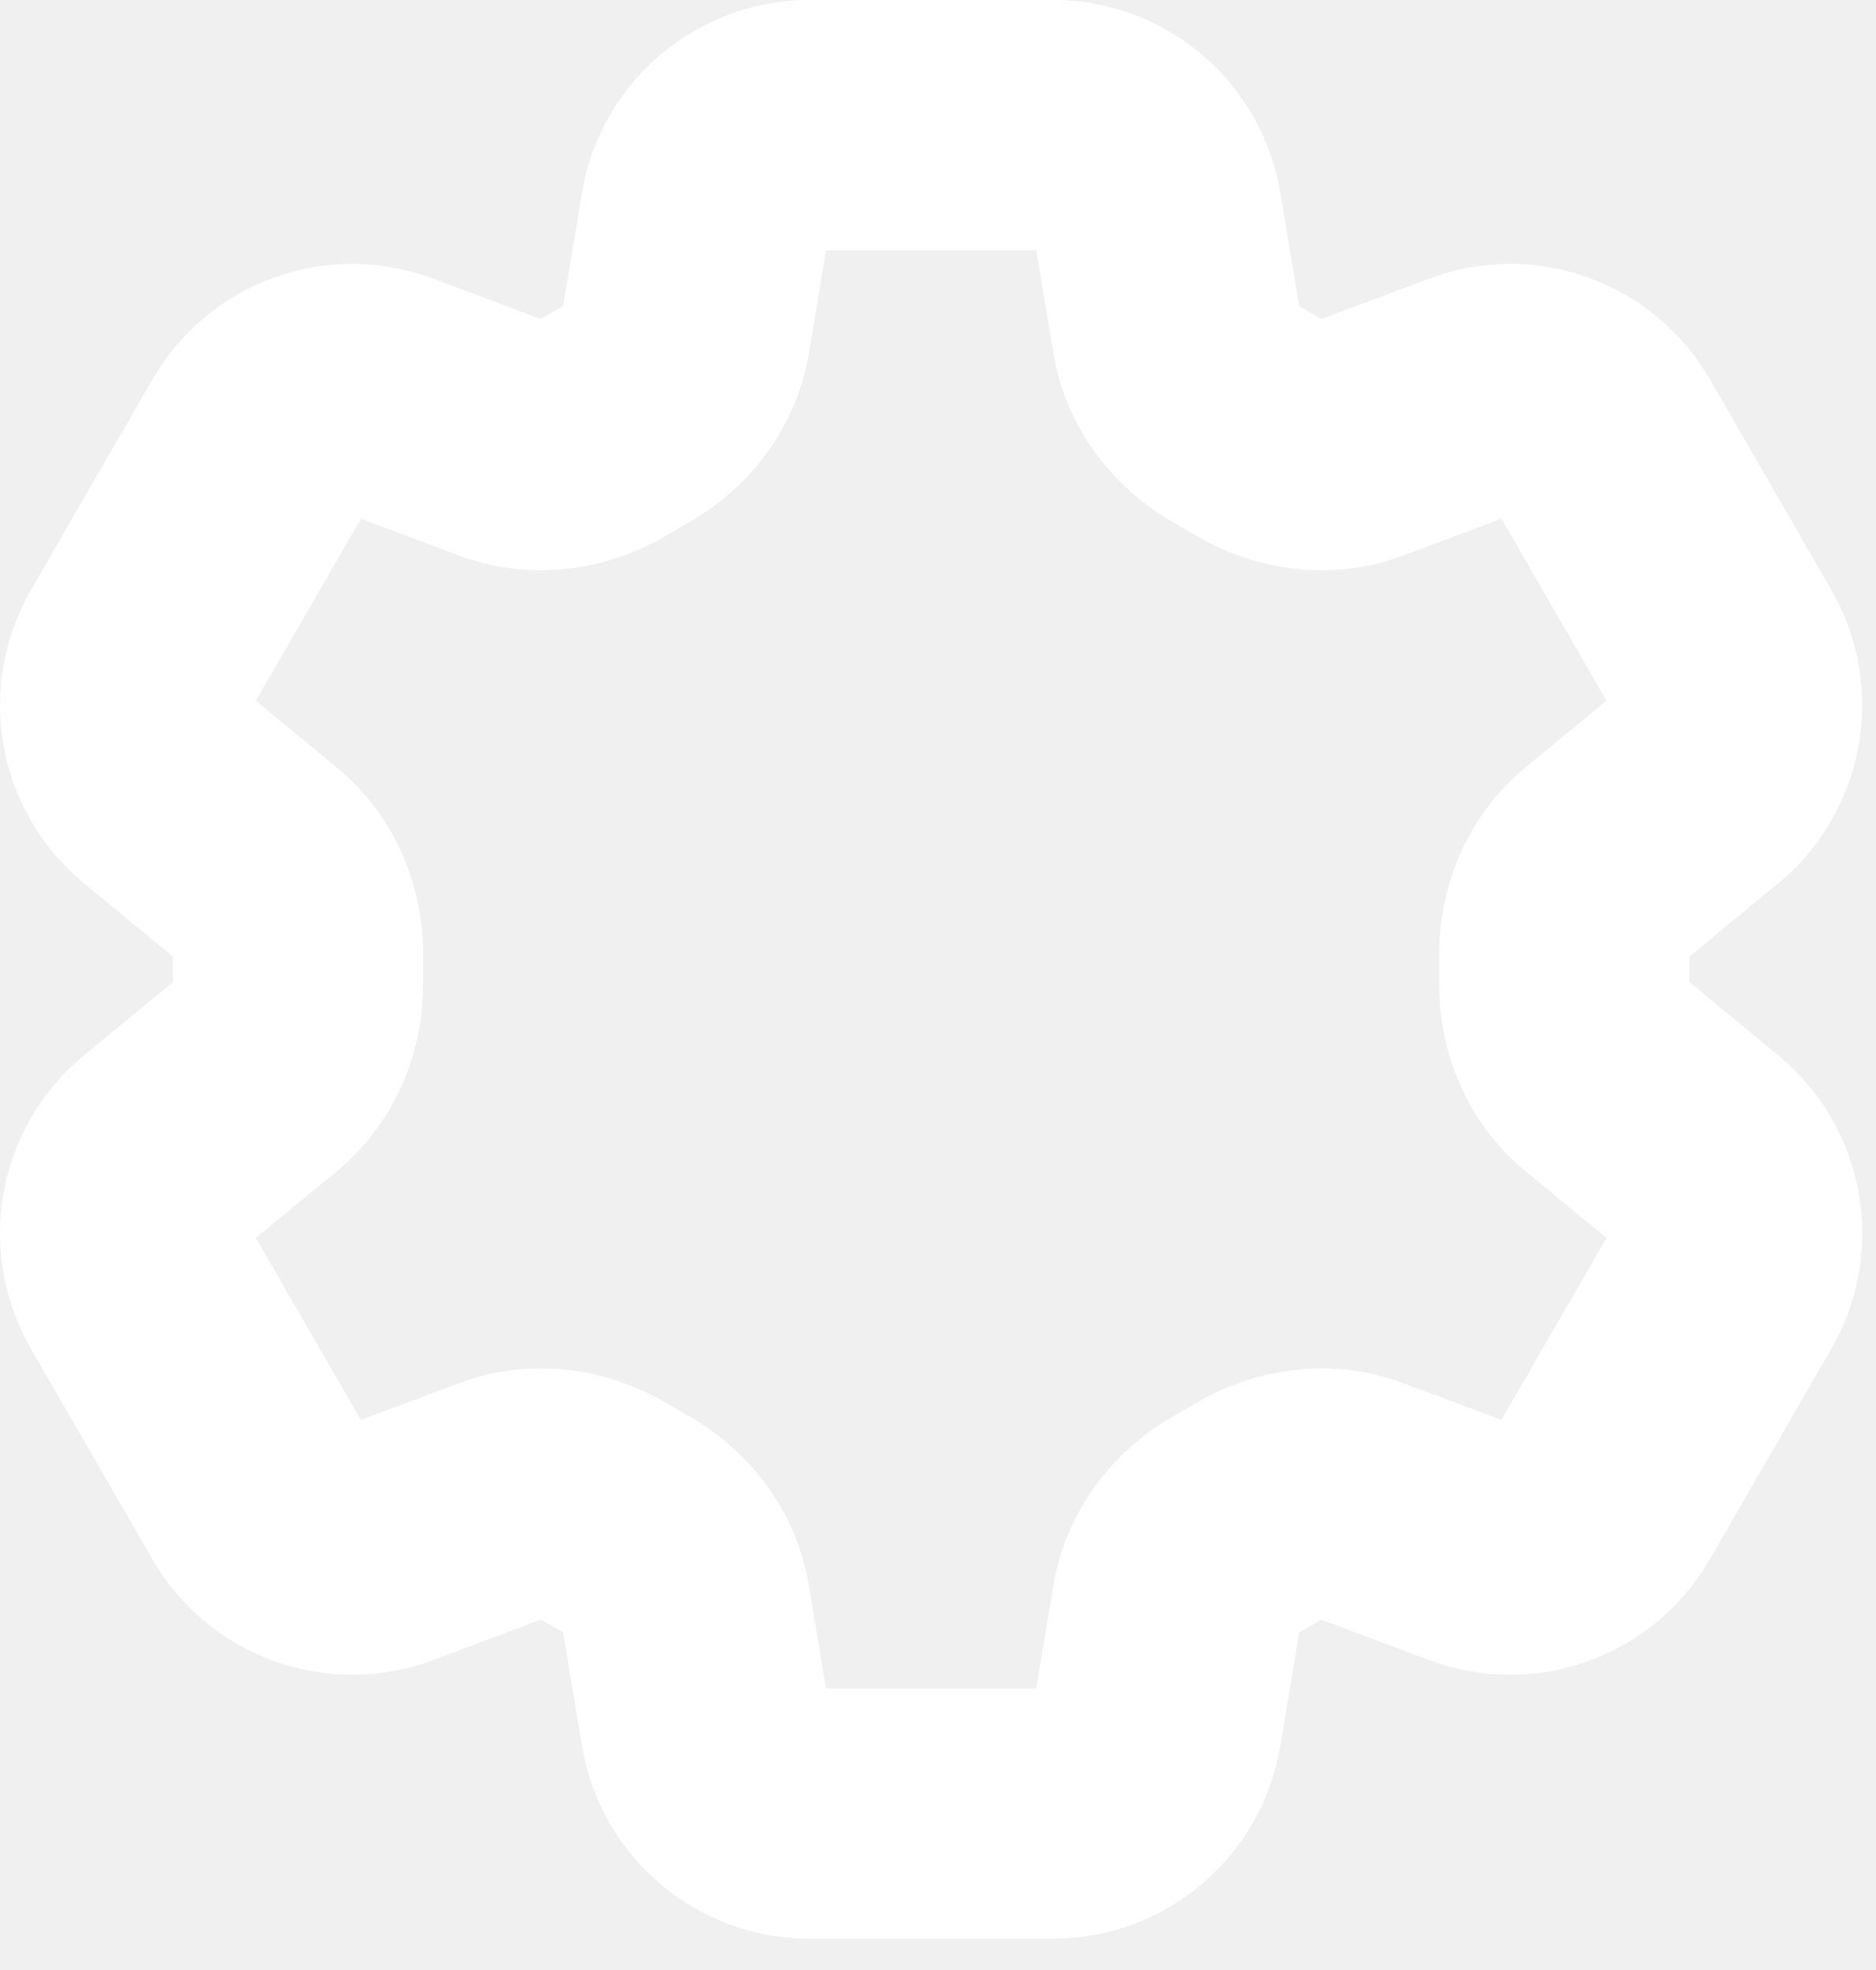
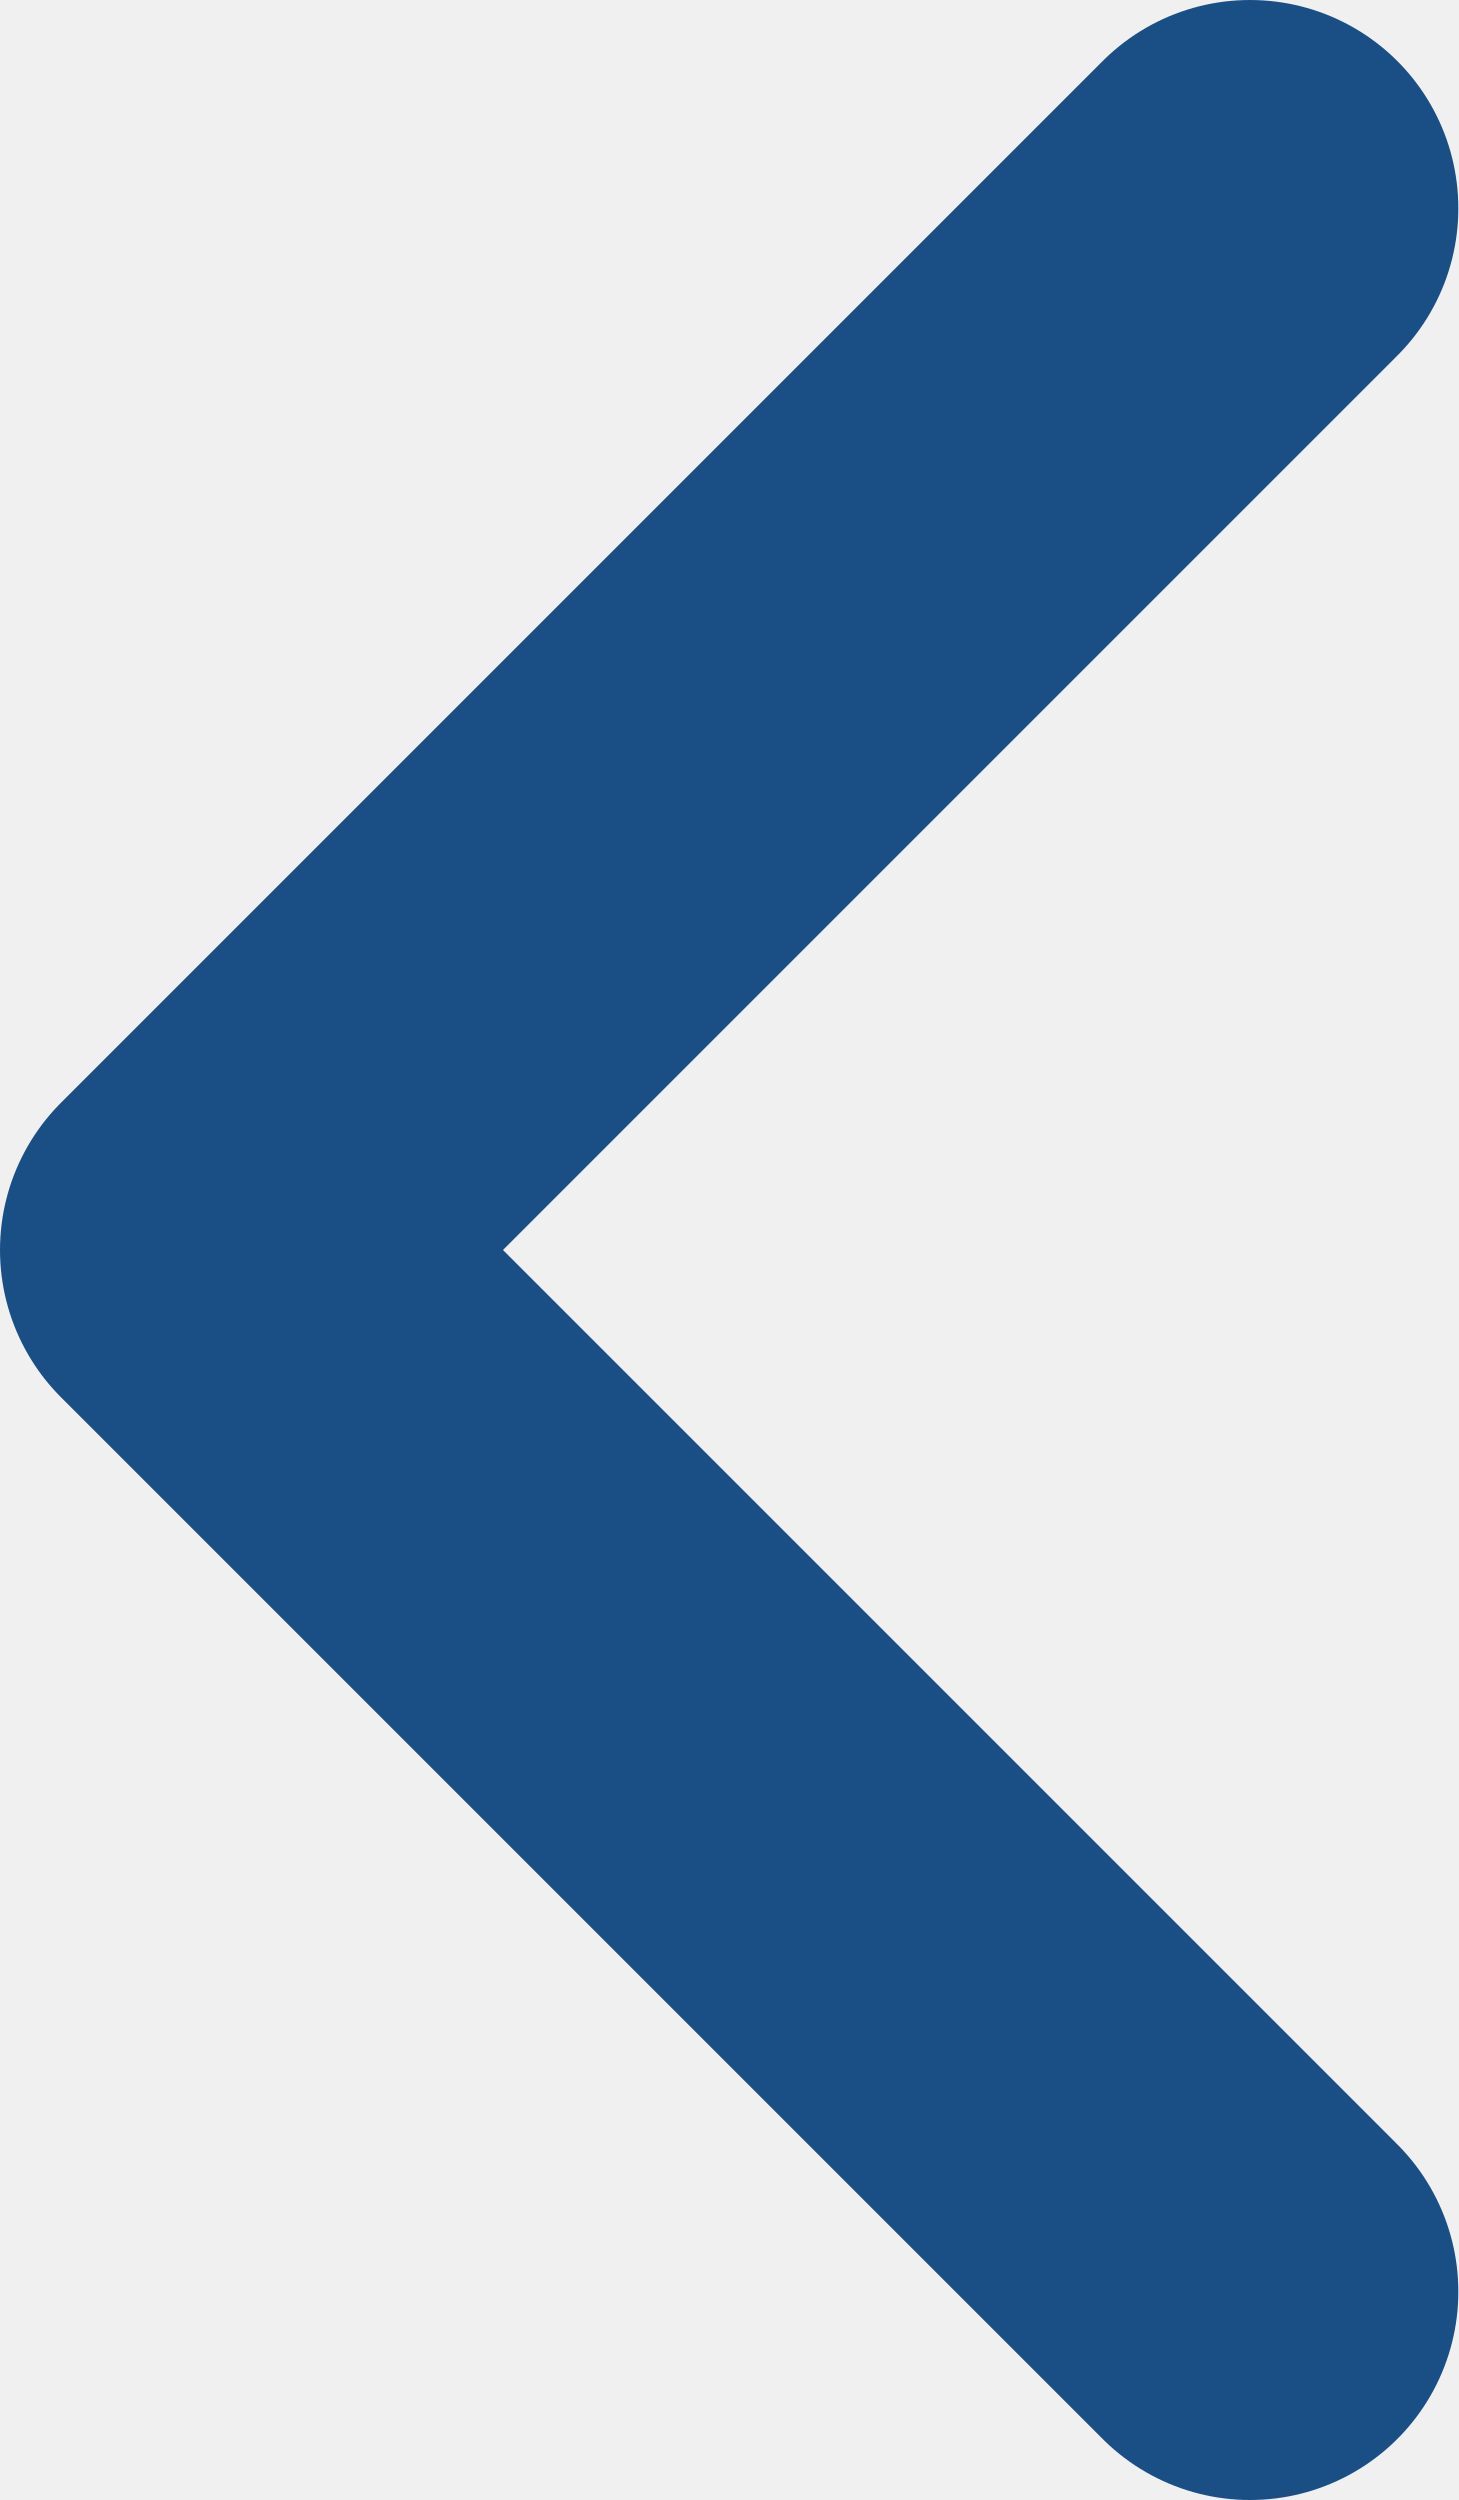
- <svg xmlns="http://www.w3.org/2000/svg" width="20" height="21" viewBox="0 0 20 21" fill="none">
-   <path d="M7.521 2.273C7.611 1.731 8.081 1.333 8.631 1.333H11.224C11.774 1.333 12.244 1.731 12.334 2.273L12.547 3.554C12.61 3.928 12.86 4.24 13.192 4.424C13.266 4.464 13.339 4.507 13.412 4.551C13.736 4.747 14.132 4.808 14.487 4.675L15.704 4.219C15.953 4.125 16.228 4.123 16.479 4.213C16.73 4.303 16.941 4.479 17.074 4.709L18.37 6.956C18.503 7.187 18.55 7.457 18.502 7.719C18.454 7.981 18.316 8.218 18.11 8.387L17.107 9.214C16.814 9.454 16.669 9.827 16.676 10.206C16.677 10.291 16.677 10.376 16.676 10.461C16.669 10.839 16.814 11.211 17.106 11.451L18.111 12.279C18.535 12.629 18.645 13.233 18.371 13.709L17.073 15.956C16.94 16.187 16.729 16.363 16.478 16.453C16.228 16.543 15.953 16.541 15.704 16.447L14.487 15.991C14.132 15.858 13.737 15.919 13.411 16.115C13.338 16.159 13.265 16.202 13.191 16.243C12.86 16.426 12.61 16.738 12.547 17.112L12.334 18.392C12.244 18.935 11.774 19.333 11.224 19.333H8.63C8.08 19.333 7.61 18.935 7.52 18.393L7.307 17.112C7.245 16.738 6.995 16.426 6.663 16.242C6.589 16.201 6.515 16.159 6.443 16.115C6.118 15.919 5.723 15.858 5.367 15.991L4.15 16.447C3.901 16.541 3.626 16.543 3.376 16.453C3.125 16.363 2.914 16.188 2.781 15.957L1.484 13.71C1.351 13.479 1.304 13.209 1.351 12.947C1.399 12.685 1.538 12.448 1.744 12.279L2.748 11.452C3.04 11.212 3.185 10.839 3.178 10.46C3.176 10.375 3.176 10.29 3.178 10.205C3.185 9.827 3.04 9.455 2.748 9.215L1.744 8.387C1.538 8.218 1.399 7.982 1.352 7.72C1.304 7.458 1.351 7.188 1.484 6.957L2.781 4.71C2.914 4.479 3.125 4.303 3.376 4.213C3.627 4.123 3.901 4.126 4.151 4.219L5.367 4.675C5.723 4.808 6.118 4.747 6.443 4.551C6.515 4.507 6.589 4.464 6.663 4.423C6.995 4.24 7.245 3.928 7.307 3.554L7.521 2.273Z" stroke="white" stroke-width="2.667" stroke-linecap="round" stroke-linejoin="round" />
+ <svg xmlns="http://www.w3.org/2000/svg" width="7" height="12" viewBox="0 0 7 12" fill="none">
+   <path d="M6 1L1 6L6 11" stroke="#1A4F85" stroke-width="2" stroke-linecap="round" stroke-linejoin="round" />
</svg>
